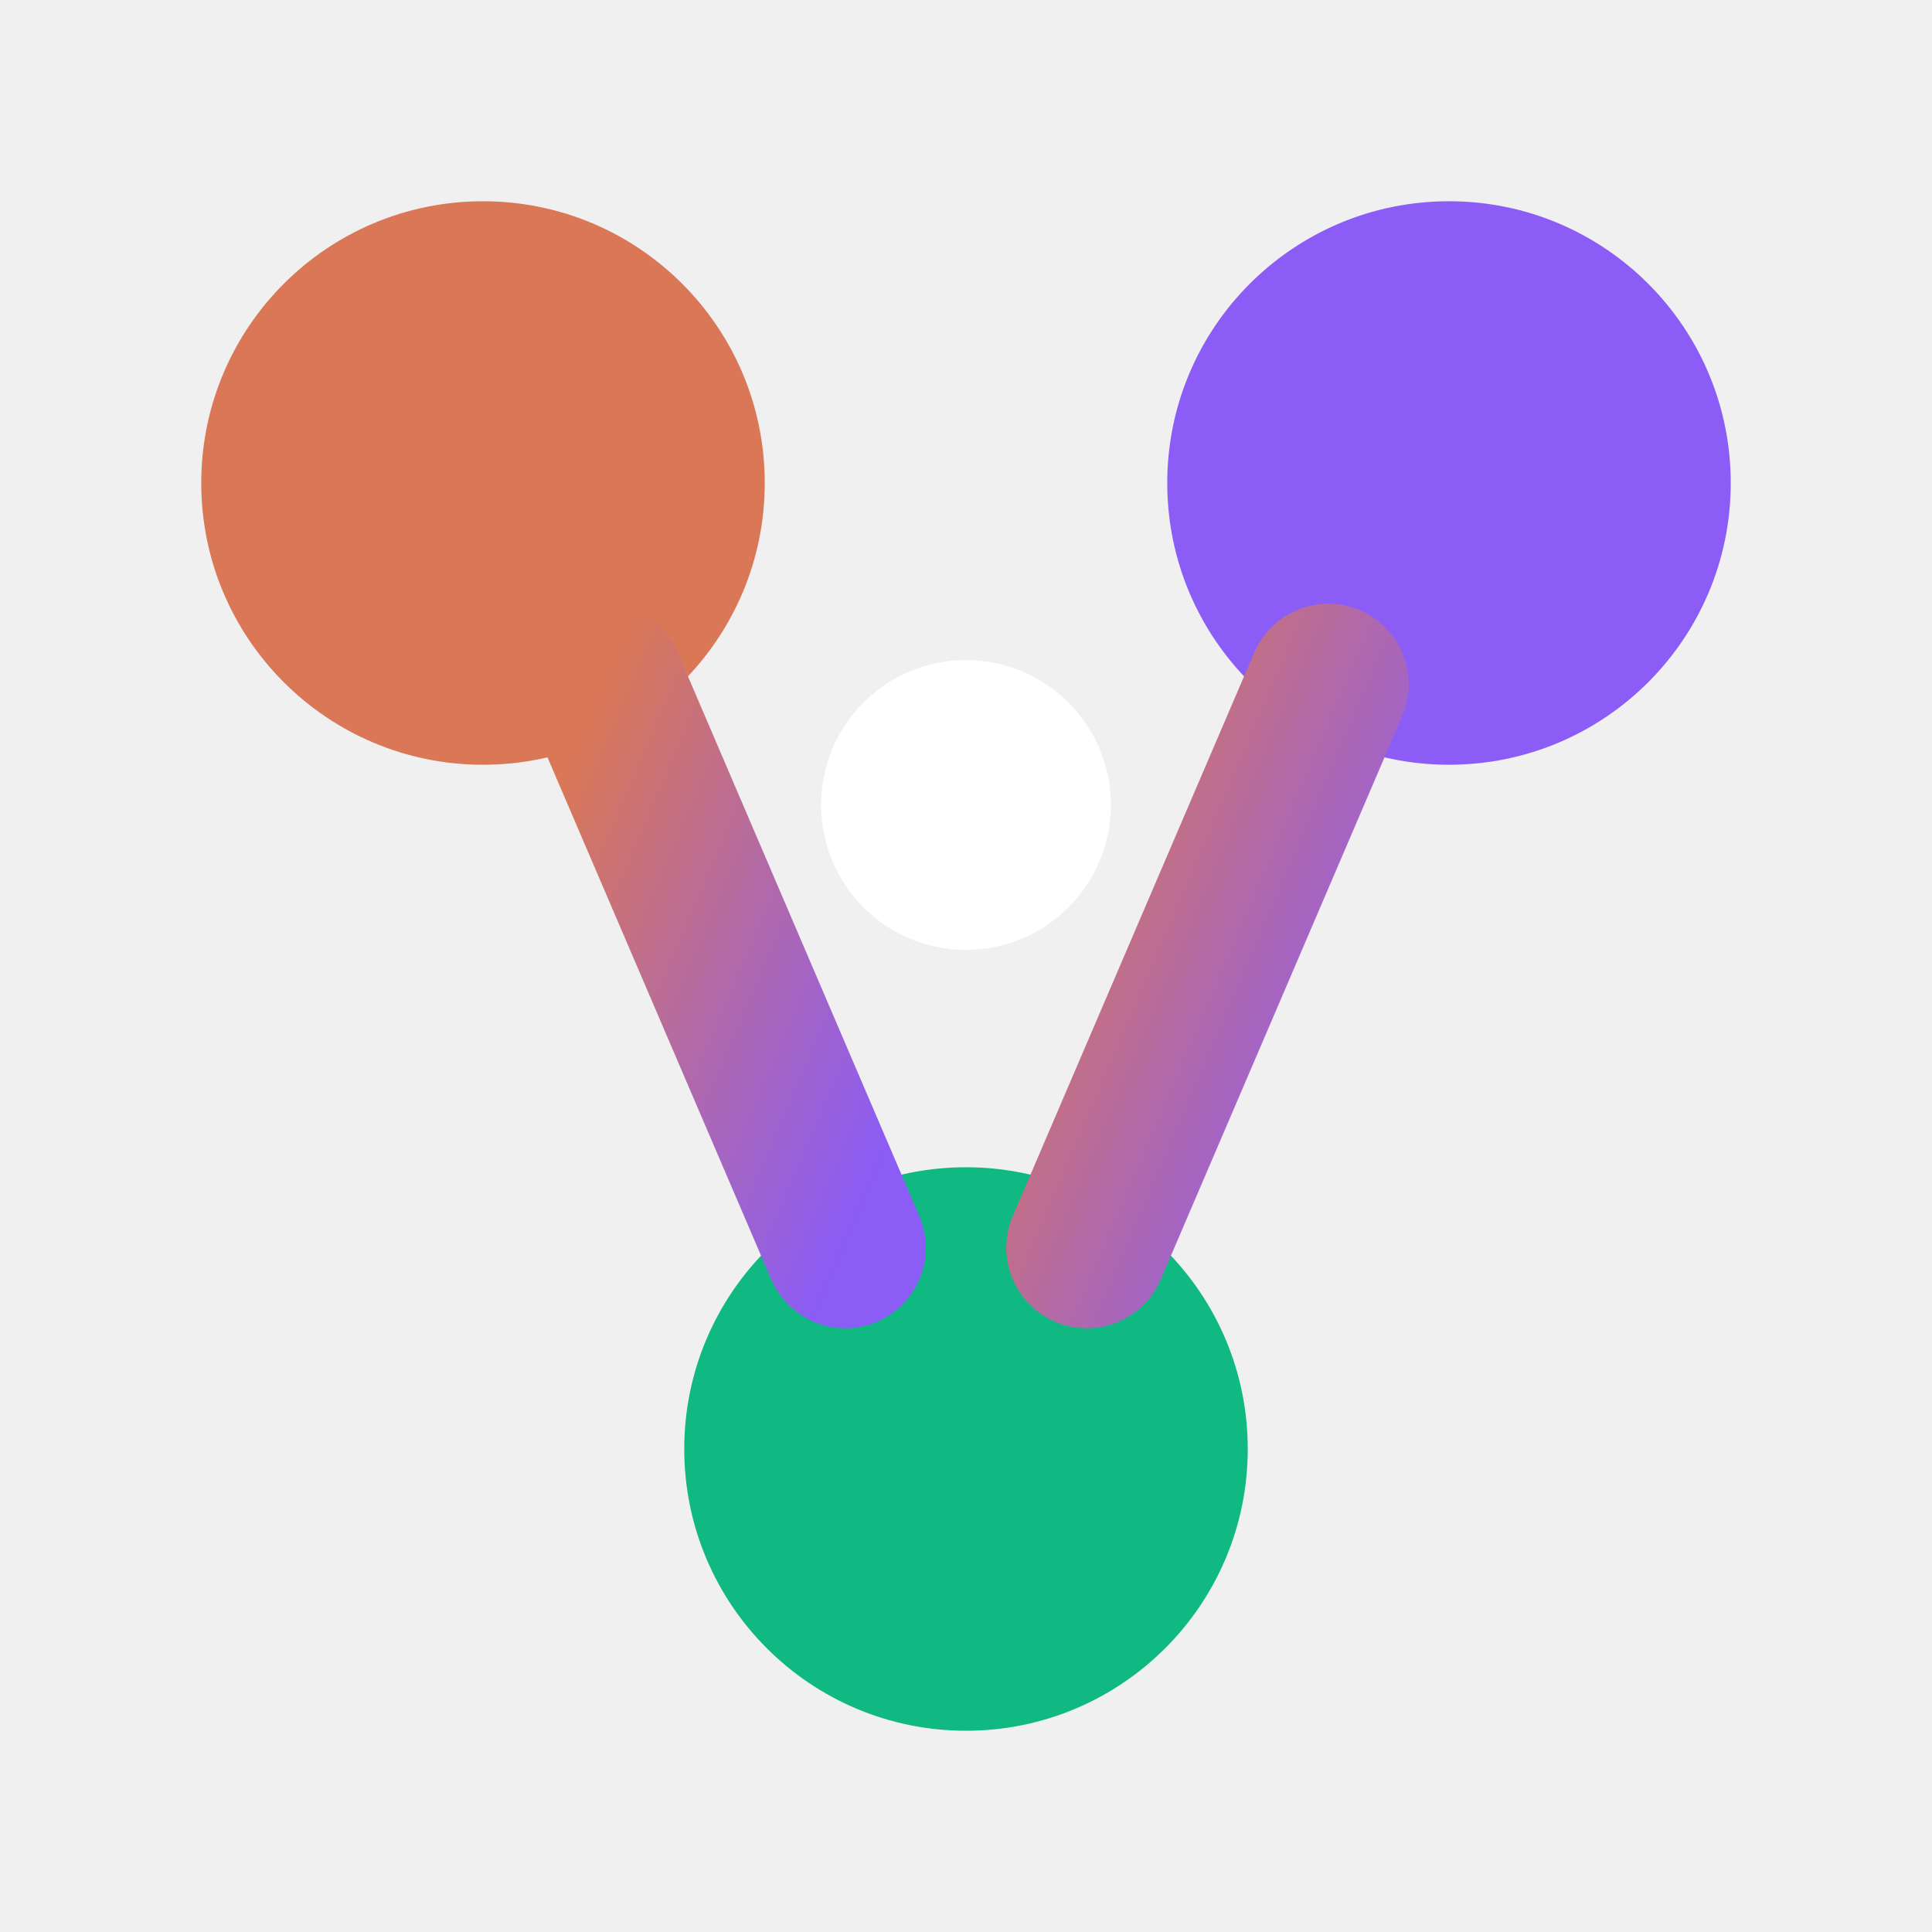
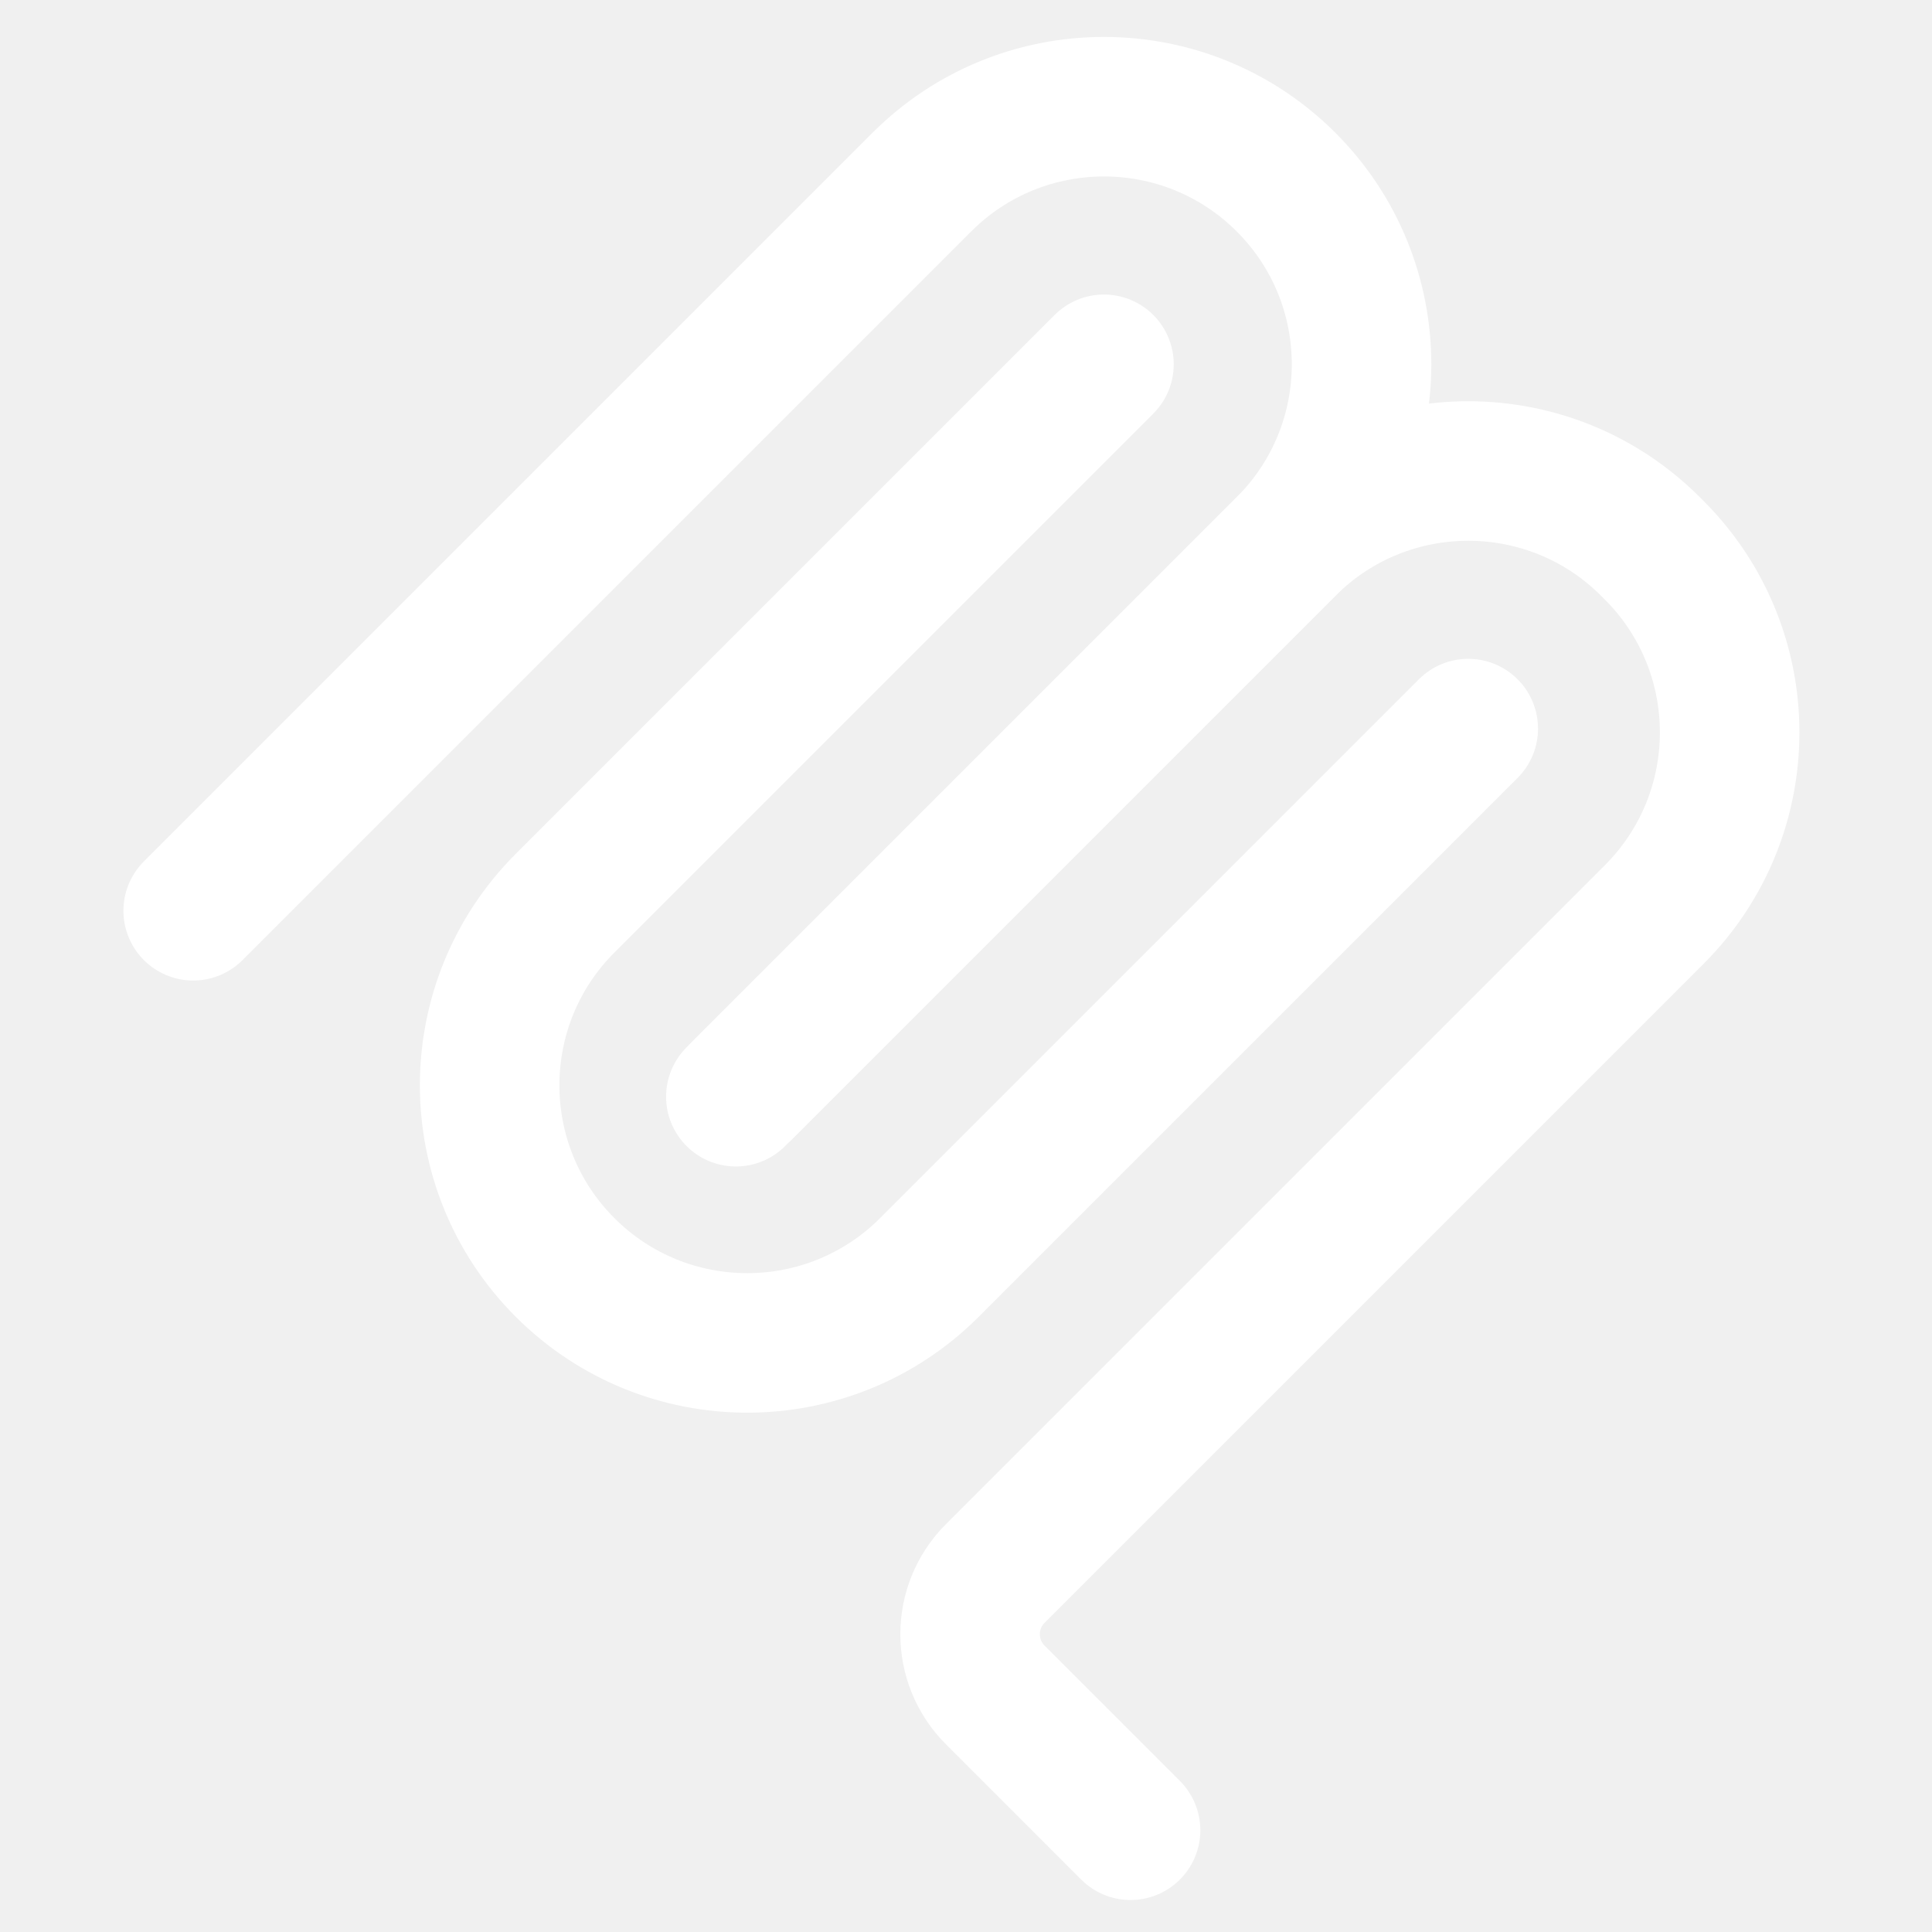
- <svg xmlns="http://www.w3.org/2000/svg" role="img" viewBox="0 0 24 24">
+ <svg xmlns="http://www.w3.org/2000/svg" width="180" height="180" viewBox="0 0 180 180" fill="none">
+   <g clip-path="url(#clip0_19_13)">
+     <path d="M18 84.853L85.882 16.971C95.255 7.598 110.451 7.598 119.823 16.971V16.971C129.196 26.343 129.196 41.539 119.823 50.912L68.558 102.177" stroke="#FFFFFF" stroke-width="13" stroke-linecap="round" />
+     <path d="M69.265 101.47L119.823 50.912C129.196 41.539 144.392 41.539 153.765 50.912L154.118 51.265C163.491 60.638 163.491 75.834 154.118 85.206L92.725 146.6C89.601 149.724 89.601 154.789 92.725 157.913L105.331 170.52" stroke="#FFFFFF" stroke-width="13" stroke-linecap="round" />
+     <path d="M102.853 33.941L52.648 84.146C43.276 93.518 43.276 108.714 52.648 118.087V118.087C62.021 127.459 77.217 127.459 86.589 118.087L136.794 67.882" stroke="#FFFFFF" stroke-width="13" stroke-linecap="round" />
+   </g>
  <defs>
-     <linearGradient id="mcpGrad" x1="0%" y1="0%" x2="100%" y2="100%">
-       <stop offset="0%" stop-color="#D97757" />
-       <stop offset="100%" stop-color="#8B5CF6" />
-     </linearGradient>
+     <clipPath id="clip0_19_13">
+       <rect width="180" height="180" fill="white" />
+     </clipPath>
  </defs>
-   <circle cx="6" cy="6" r="3.5" fill="#D97757" />
-   <circle cx="18" cy="6" r="3.5" fill="#8B5CF6" />
-   <circle cx="12" cy="18" r="3.5" fill="#10B981" />
-   <path d="M8.5 6L15.5 6" stroke="url(#mcpGrad)" stroke-width="2" stroke-linecap="round" />
-   <path d="M7.5 8.5L10.5 15.5" stroke="url(#mcpGrad)" stroke-width="2" stroke-linecap="round" />
-   <path d="M16.5 8.5L13.5 15.5" stroke="url(#mcpGrad)" stroke-width="2" stroke-linecap="round" />
-   <circle cx="12" cy="10" r="1.8" fill="#FFFFFF" />
</svg>
